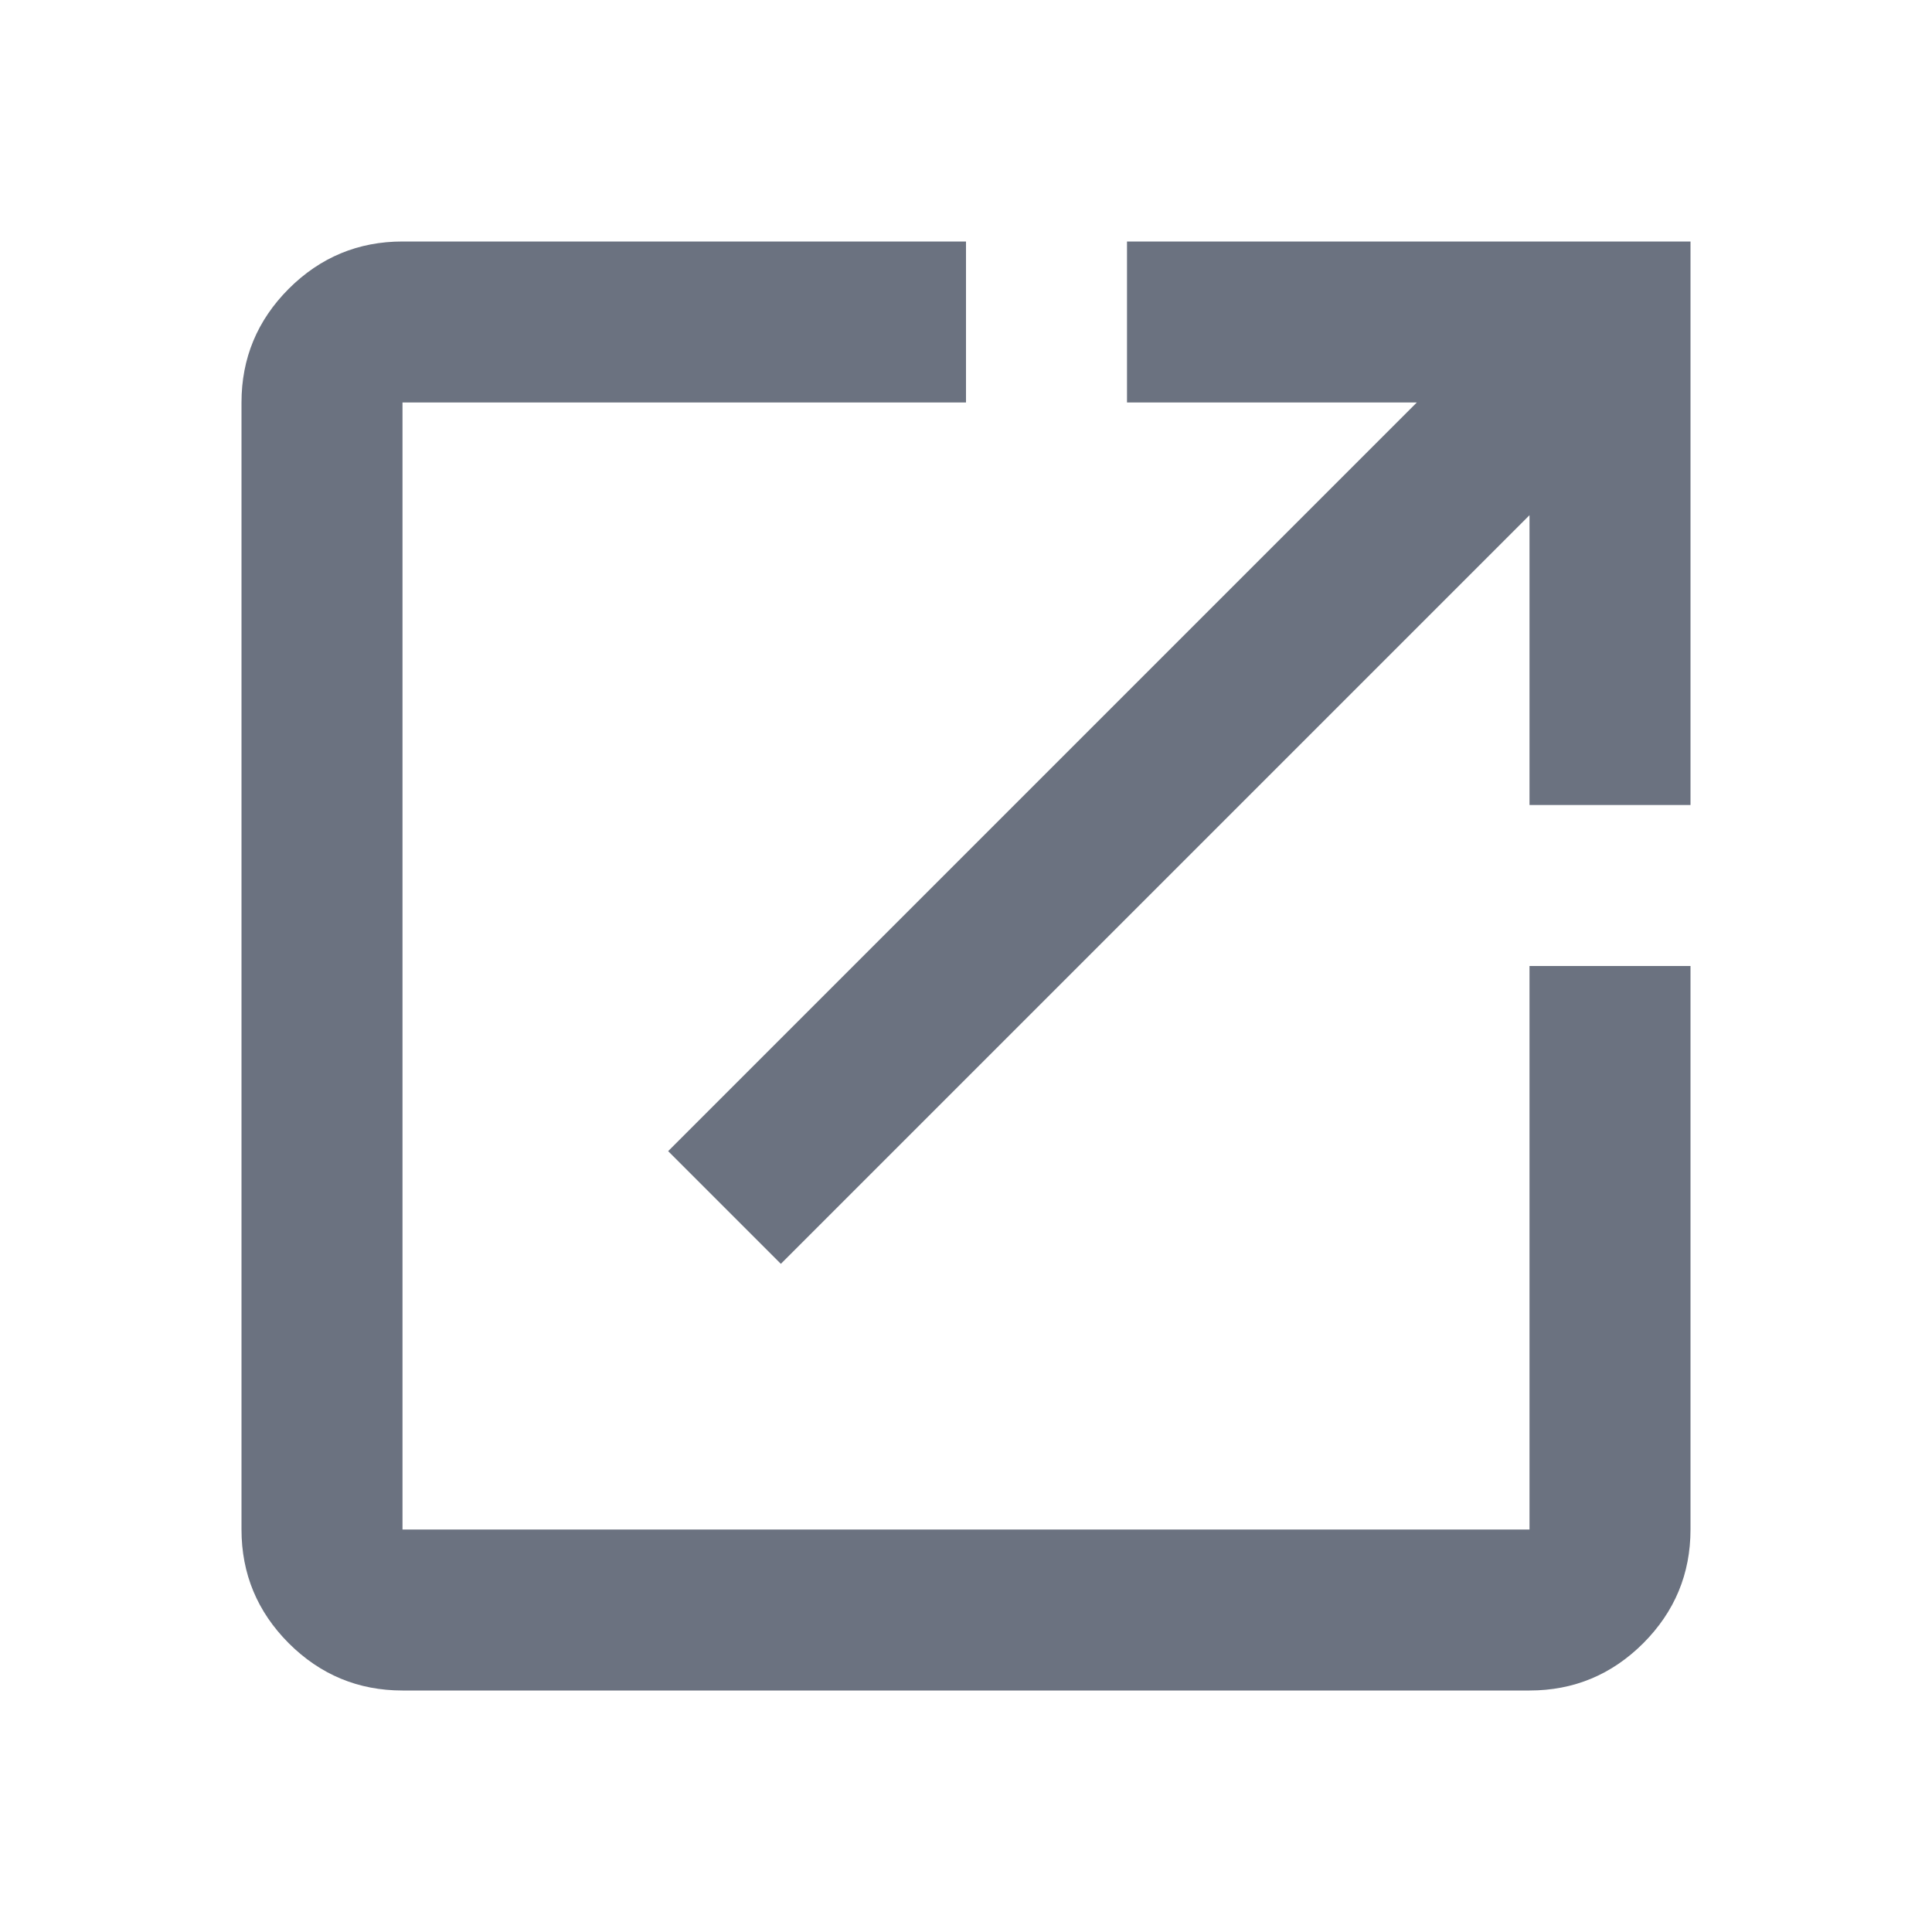
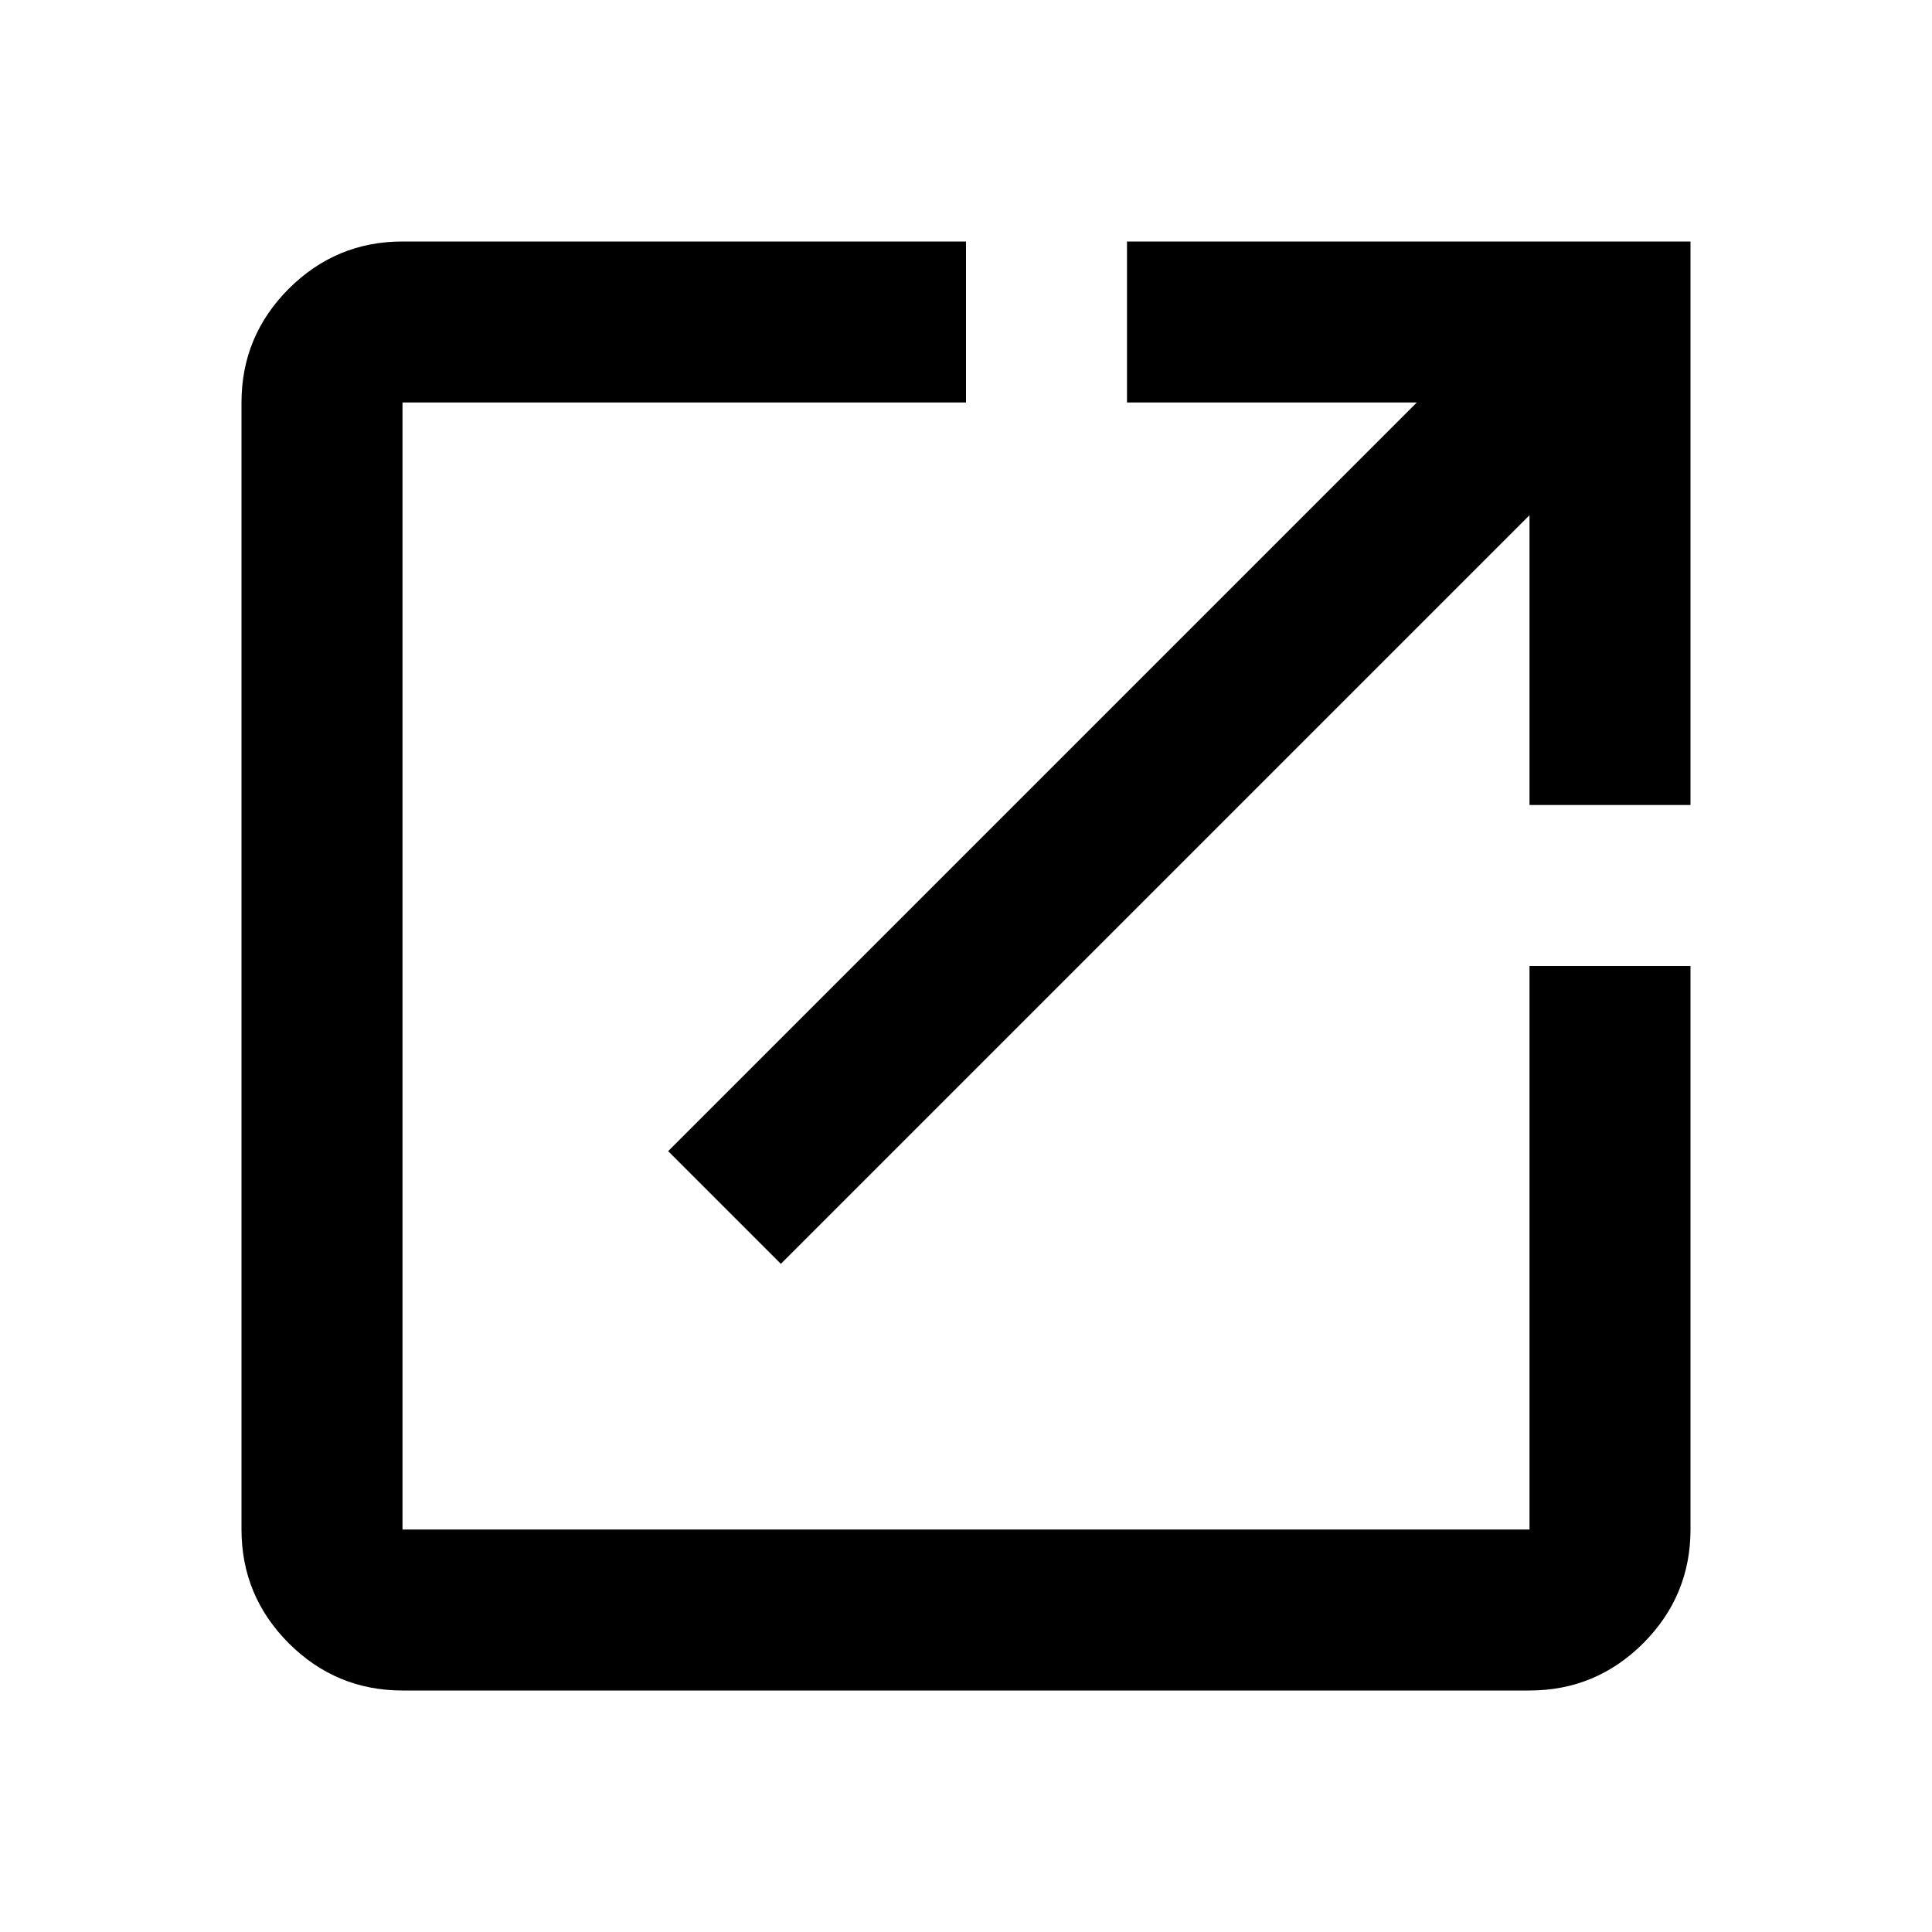
- <svg xmlns="http://www.w3.org/2000/svg" width="24" height="24" viewBox="0 0 24 24" fill="none">
-   <path d="M5 21C4.45 21 3.979 20.804 3.587 20.413C3.196 20.021 3 19.55 3 19V5C3 4.45 3.196 3.979 3.587 3.587C3.979 3.196 4.45 3 5 3H12V5H5V19H19V12H21V19C21 19.55 20.804 20.021 20.413 20.413C20.021 20.804 19.55 21 19 21H5ZM9.7 15.7L8.3 14.3L17.6 5H14V3H21V10H19V6.4L9.7 15.7Z" fill="#6B7280" />
+ <svg xmlns="http://www.w3.org/2000/svg" width="current" height="current" viewBox="0 0 24 24">
+   <path d="M5 21C4.45 21 3.979 20.804 3.587 20.413C3.196 20.021 3 19.55 3 19V5C3 4.45 3.196 3.979 3.587 3.587C3.979 3.196 4.45 3 5 3H12V5H5V19H19V12H21V19C21 19.55 20.804 20.021 20.413 20.413C20.021 20.804 19.55 21 19 21H5ZM9.7 15.7L8.3 14.3L17.6 5H14V3H21V10H19V6.4L9.7 15.7Z" />
</svg>
